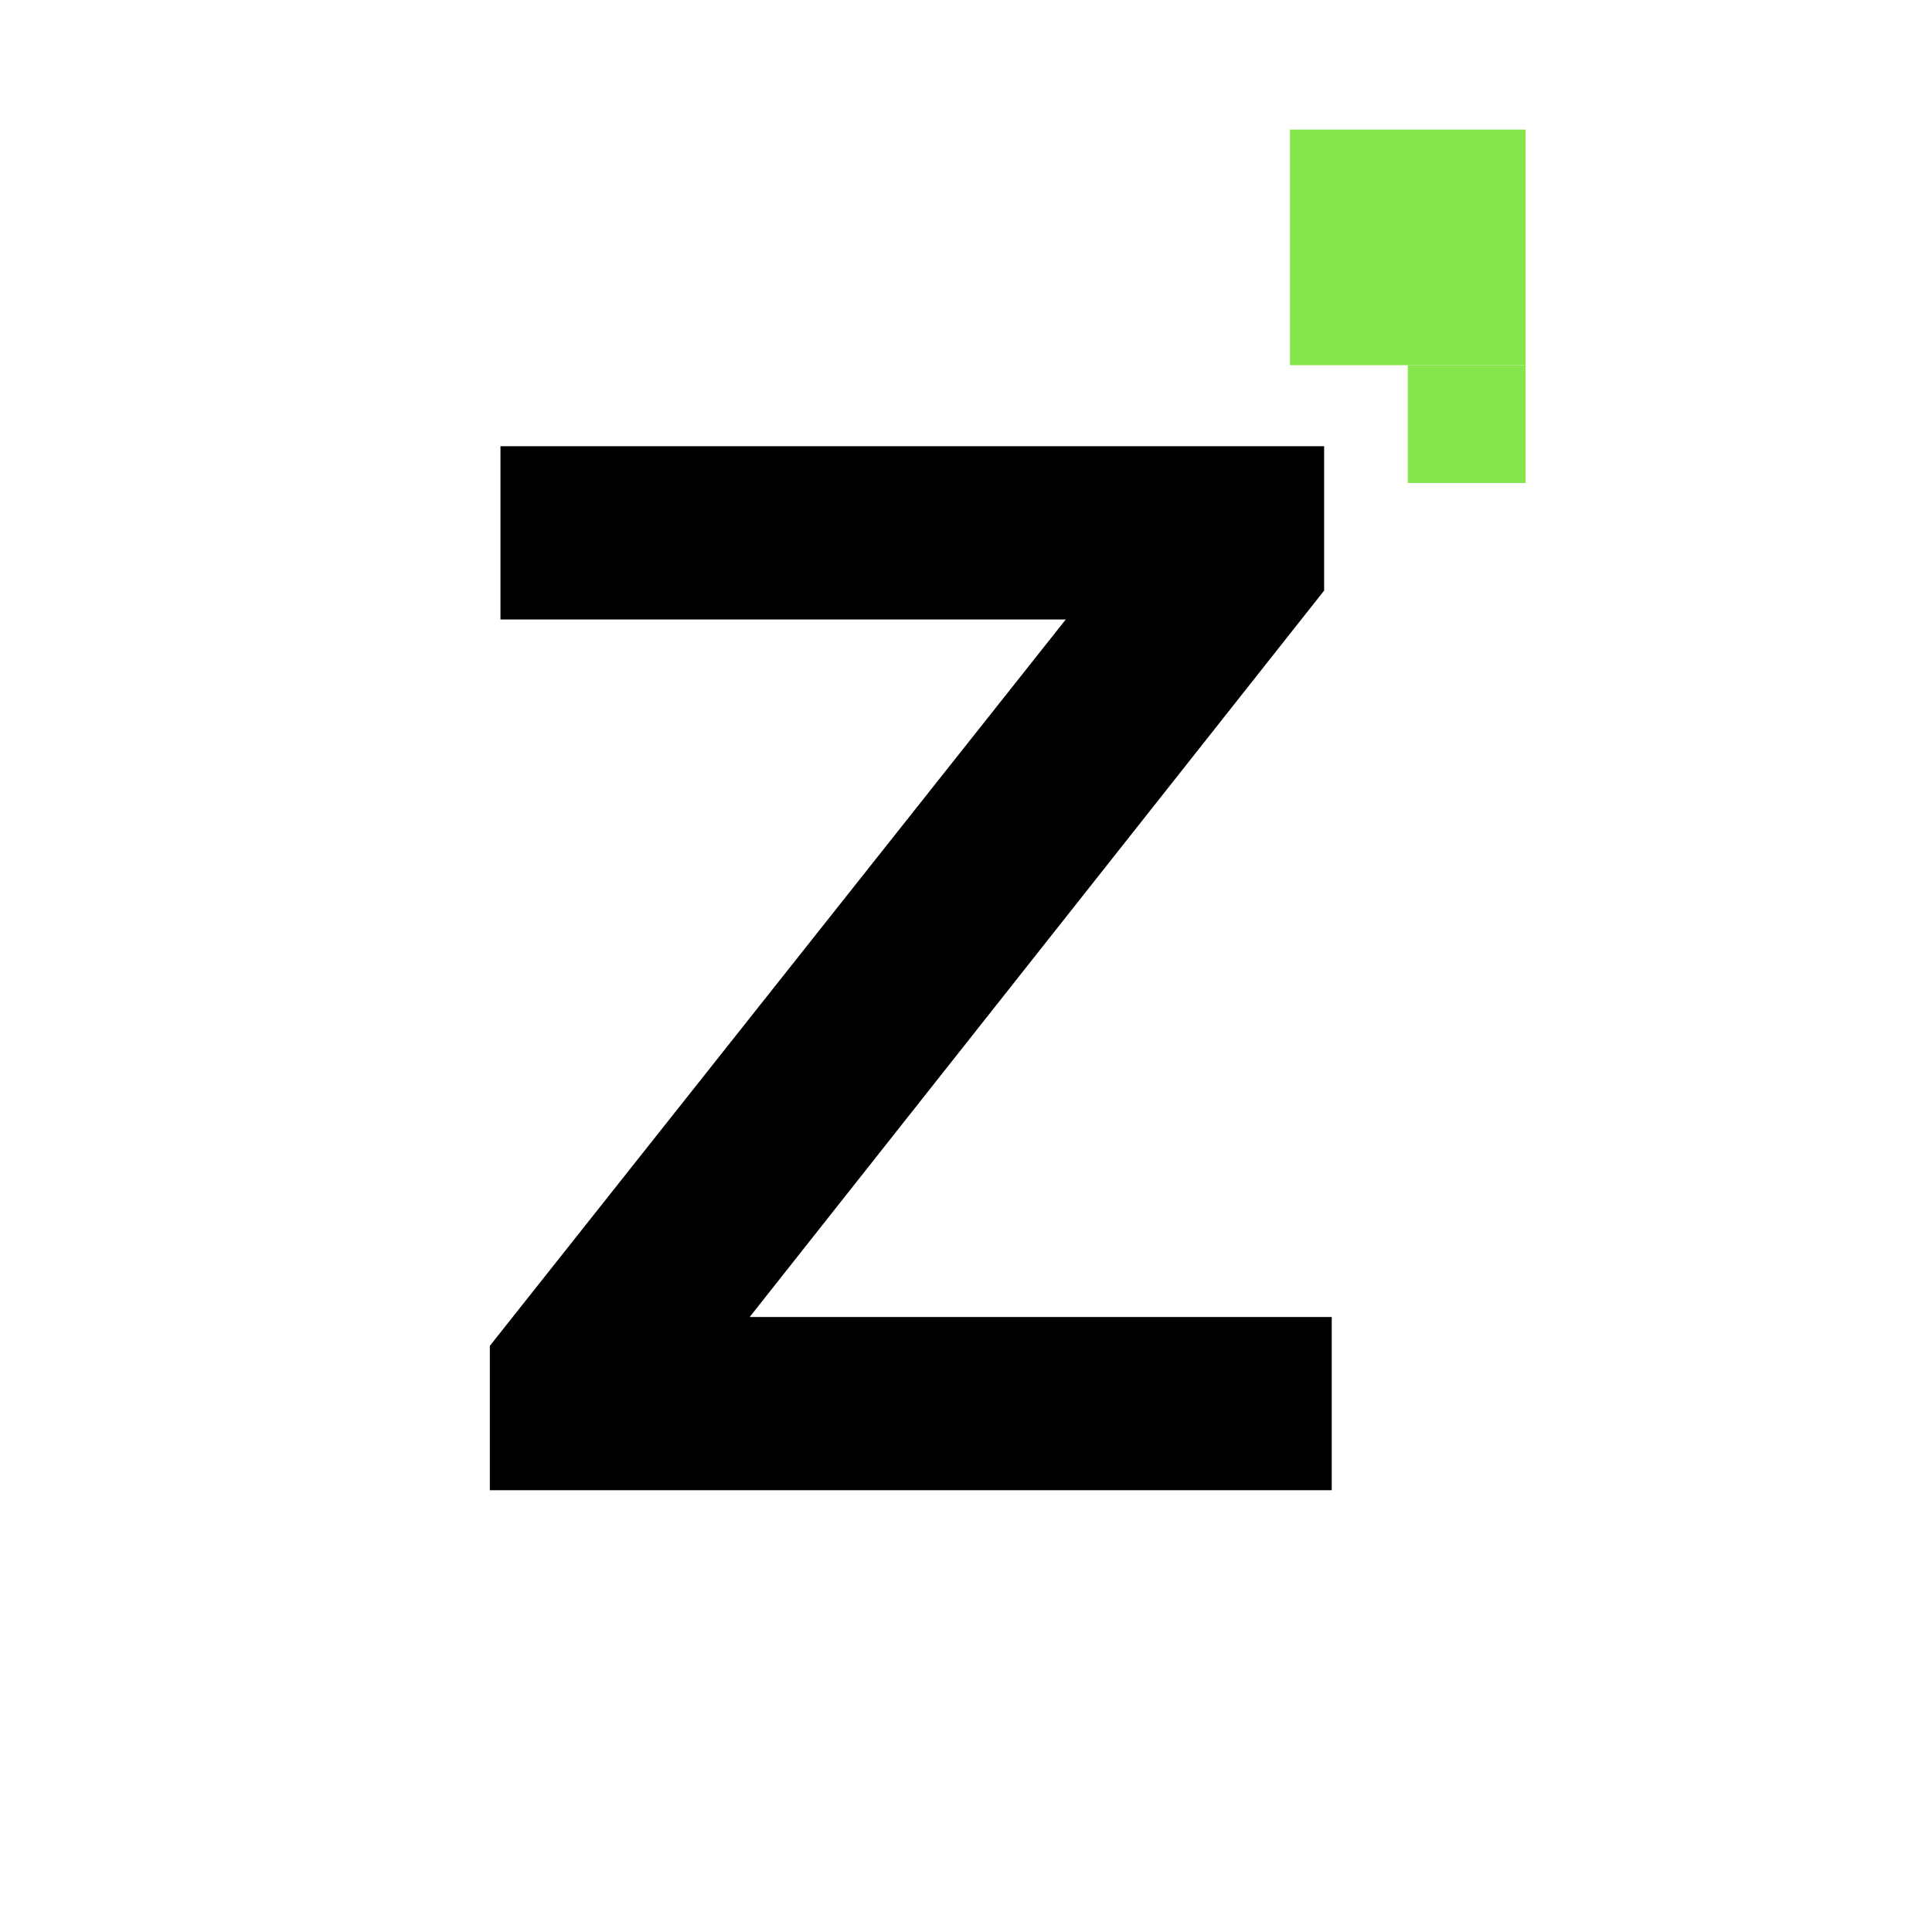
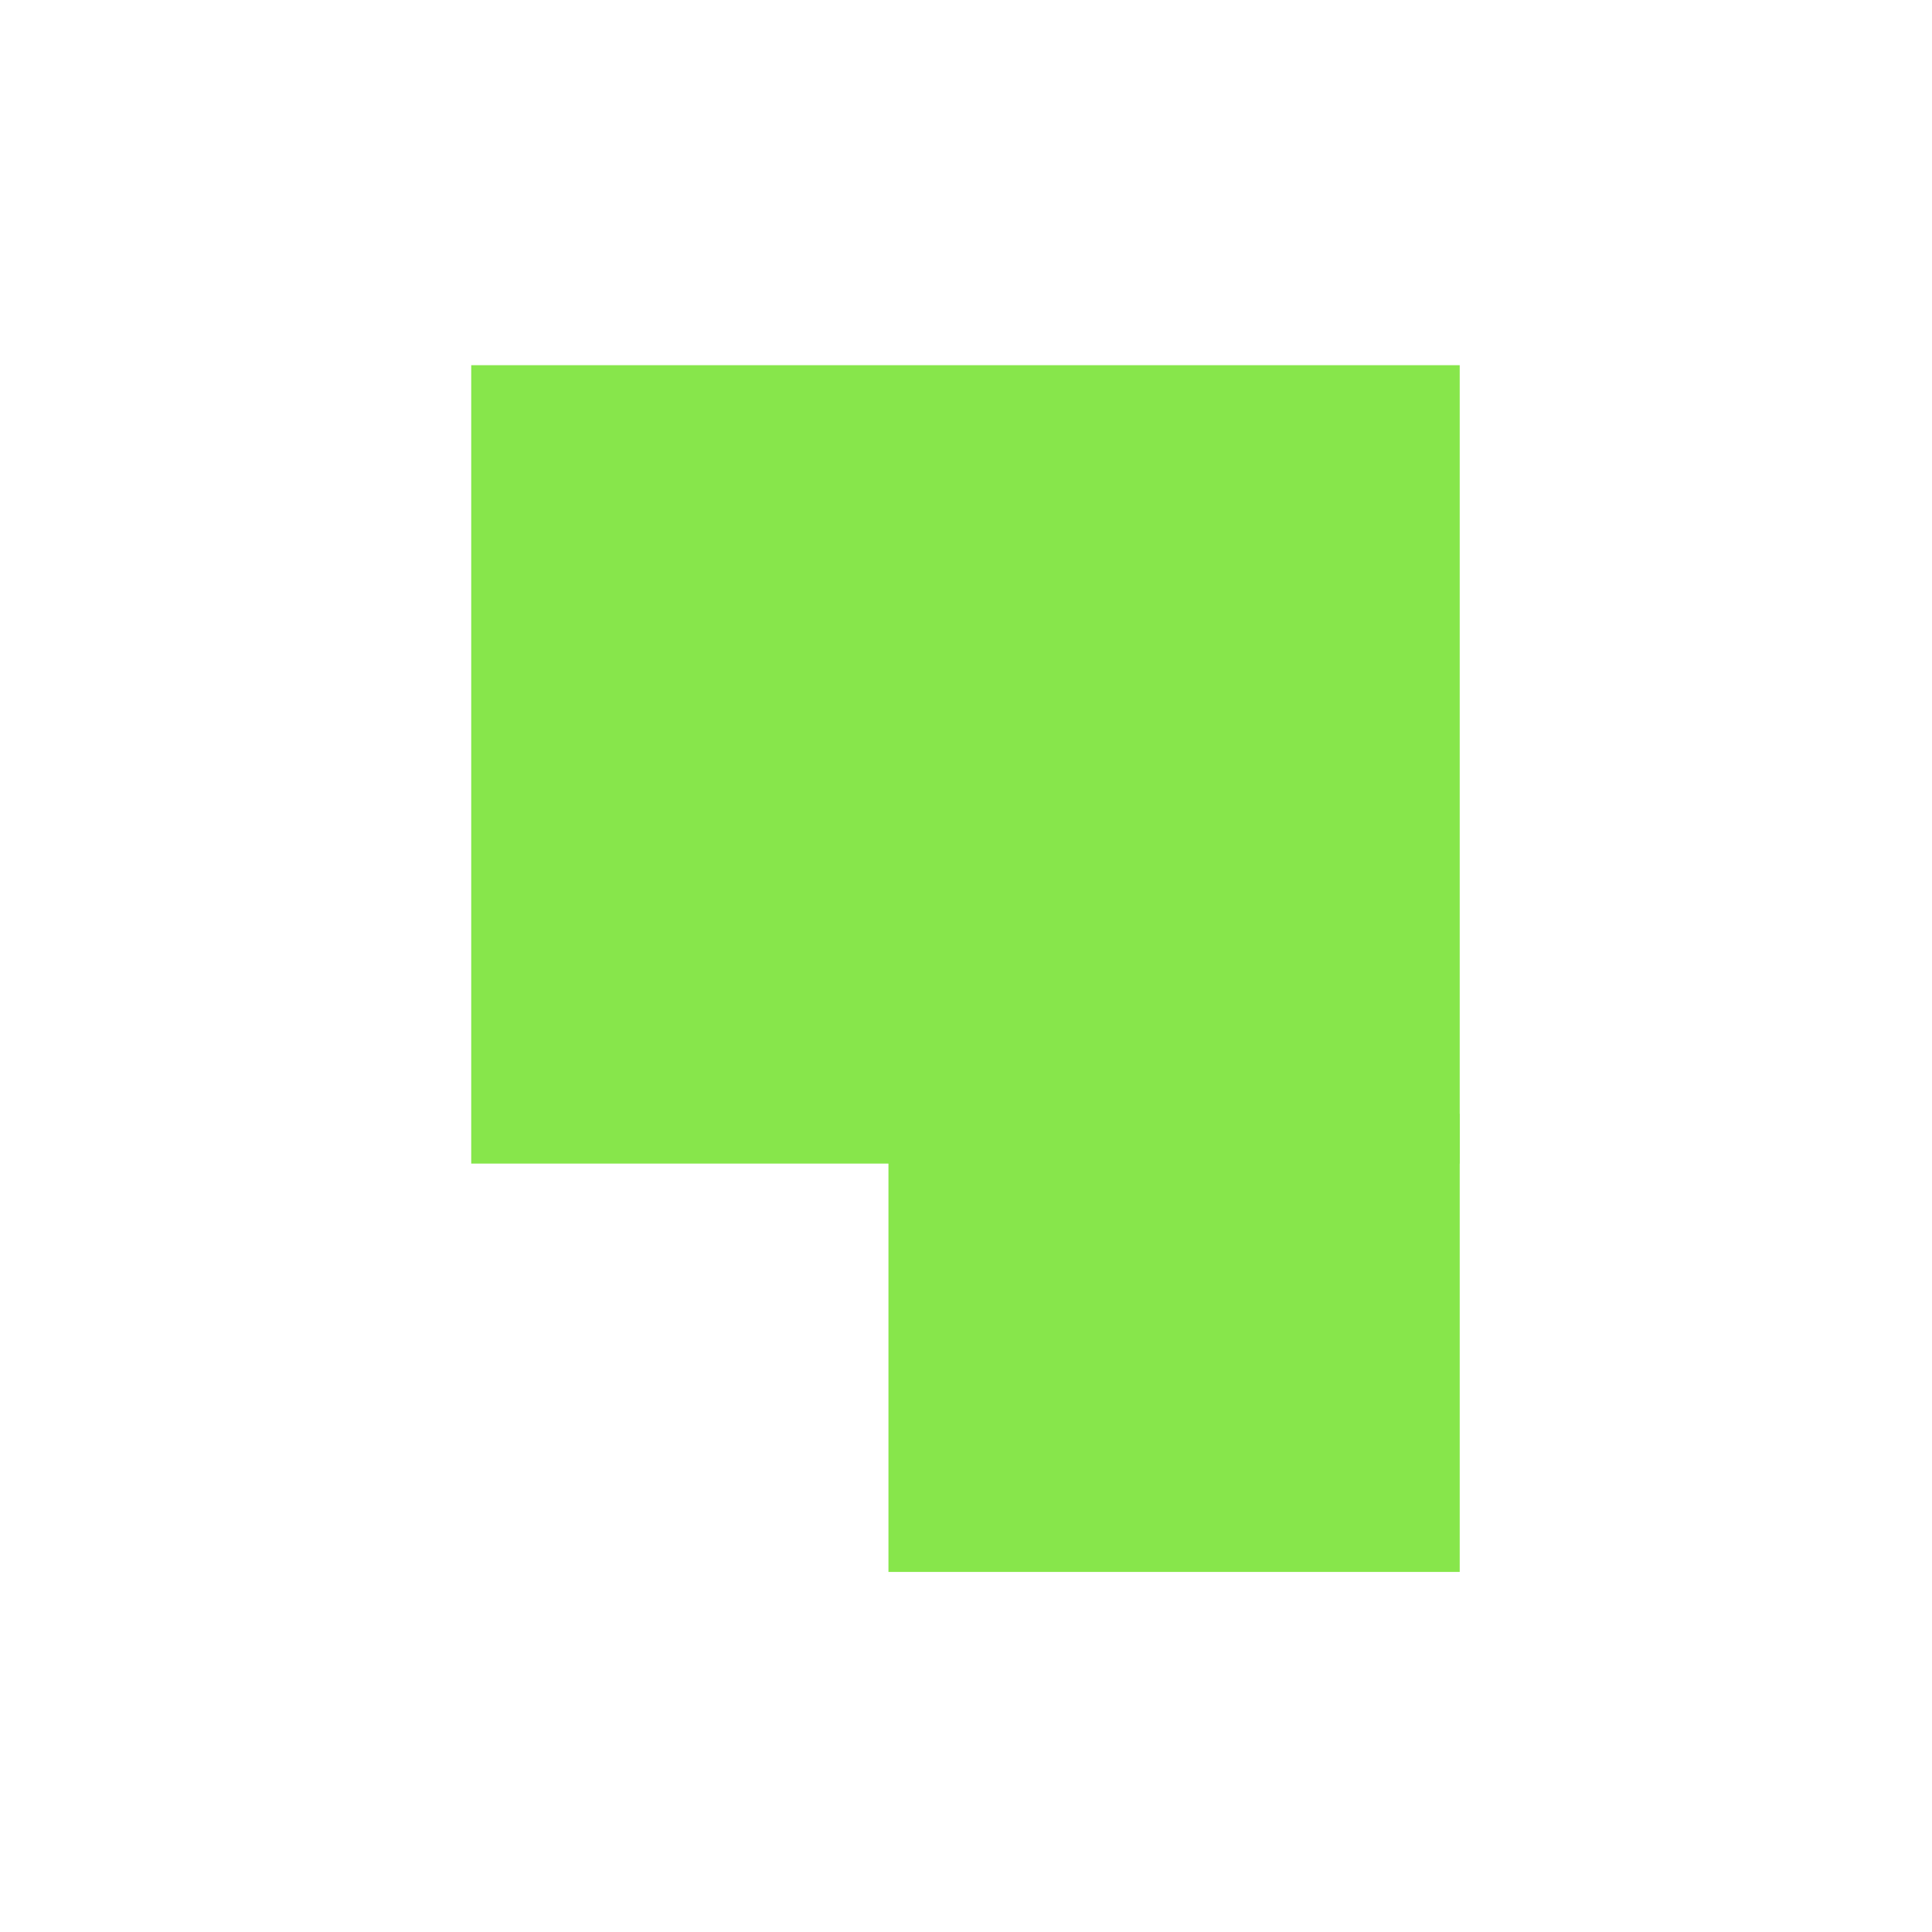
<svg xmlns="http://www.w3.org/2000/svg" width="328" height="328" viewBox="0 0 328 328" fill="none">
  <rect width="328" height="328" fill="white" />
-   <path d="M83.158 253V228.49L180.94 105.166H84.964V75.754H224.8V100.264L127.276 223.588H226.09V253H83.158Z" fill="black" />
-   <rect x="219" y="22" width="40" height="40" fill="#87E64B" />
-   <rect x="239" y="62" width="20" height="20" fill="#87E64B" />
+   <rect x="80" y="62" width="167.818" height="135.545" fill="#87E64B" />
+   <rect x="150.835" y="189.077" width="96.983" height="77.794" fill="#87E64B" />
</svg>
